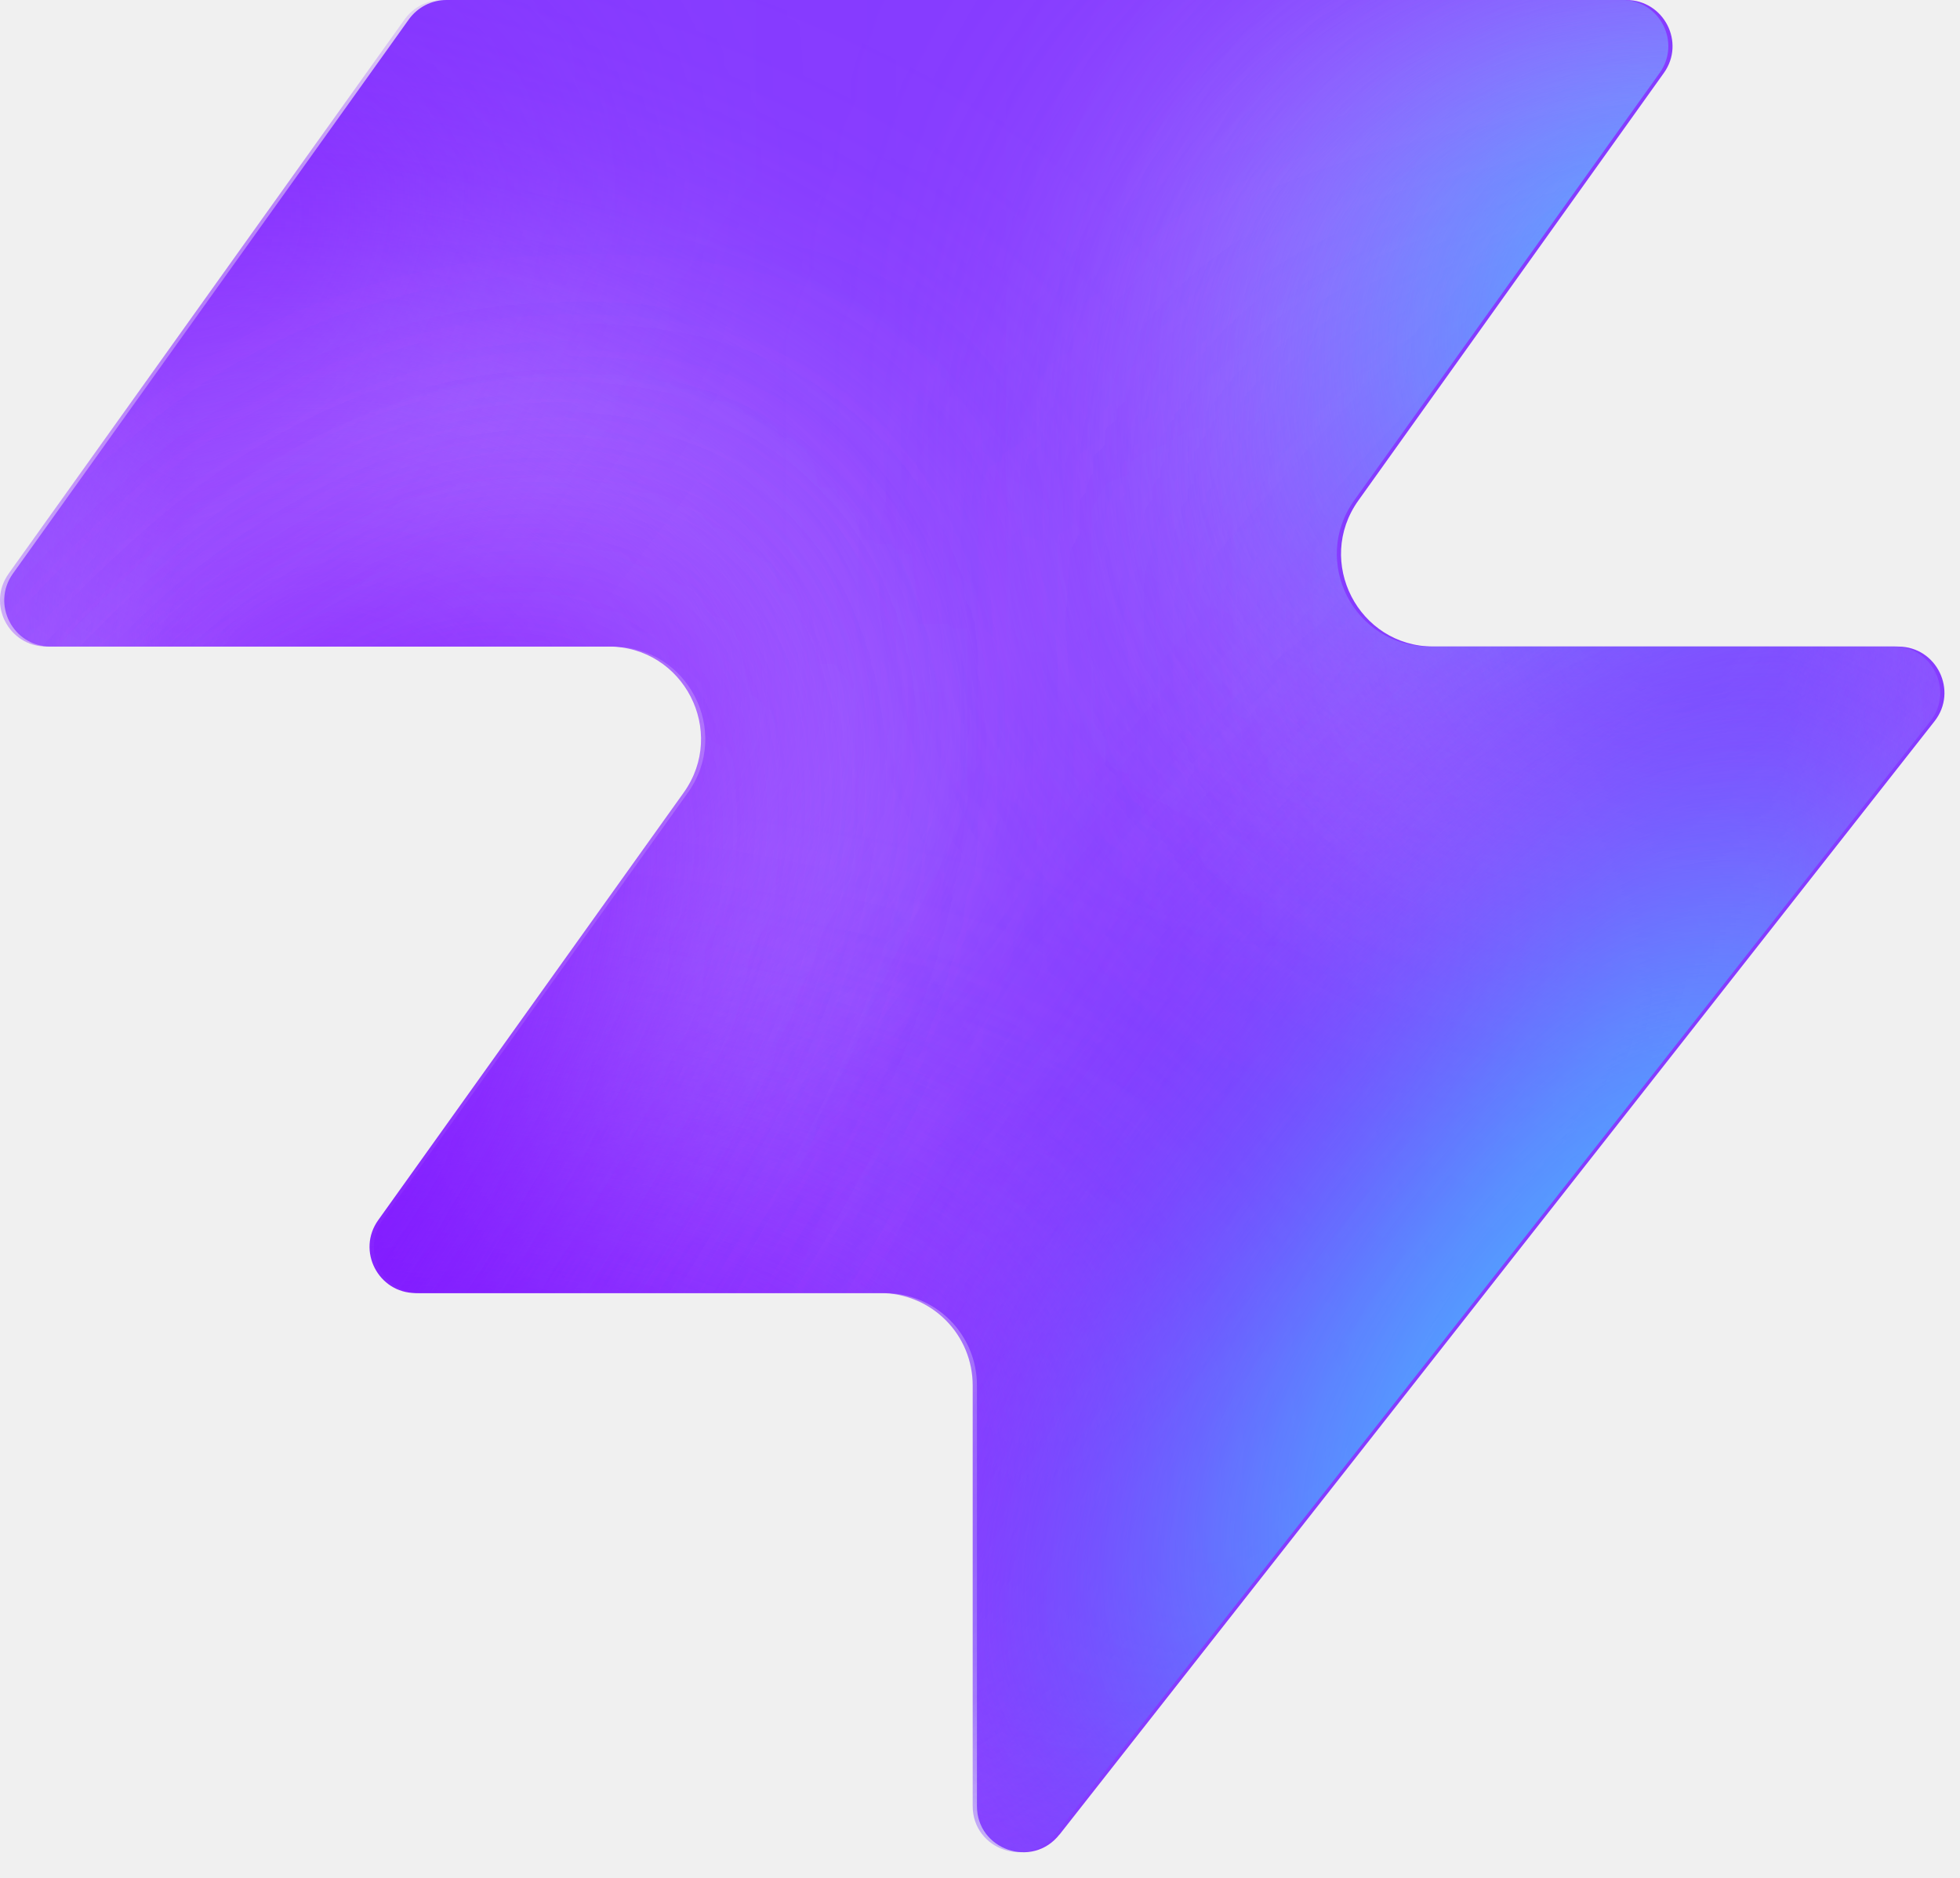
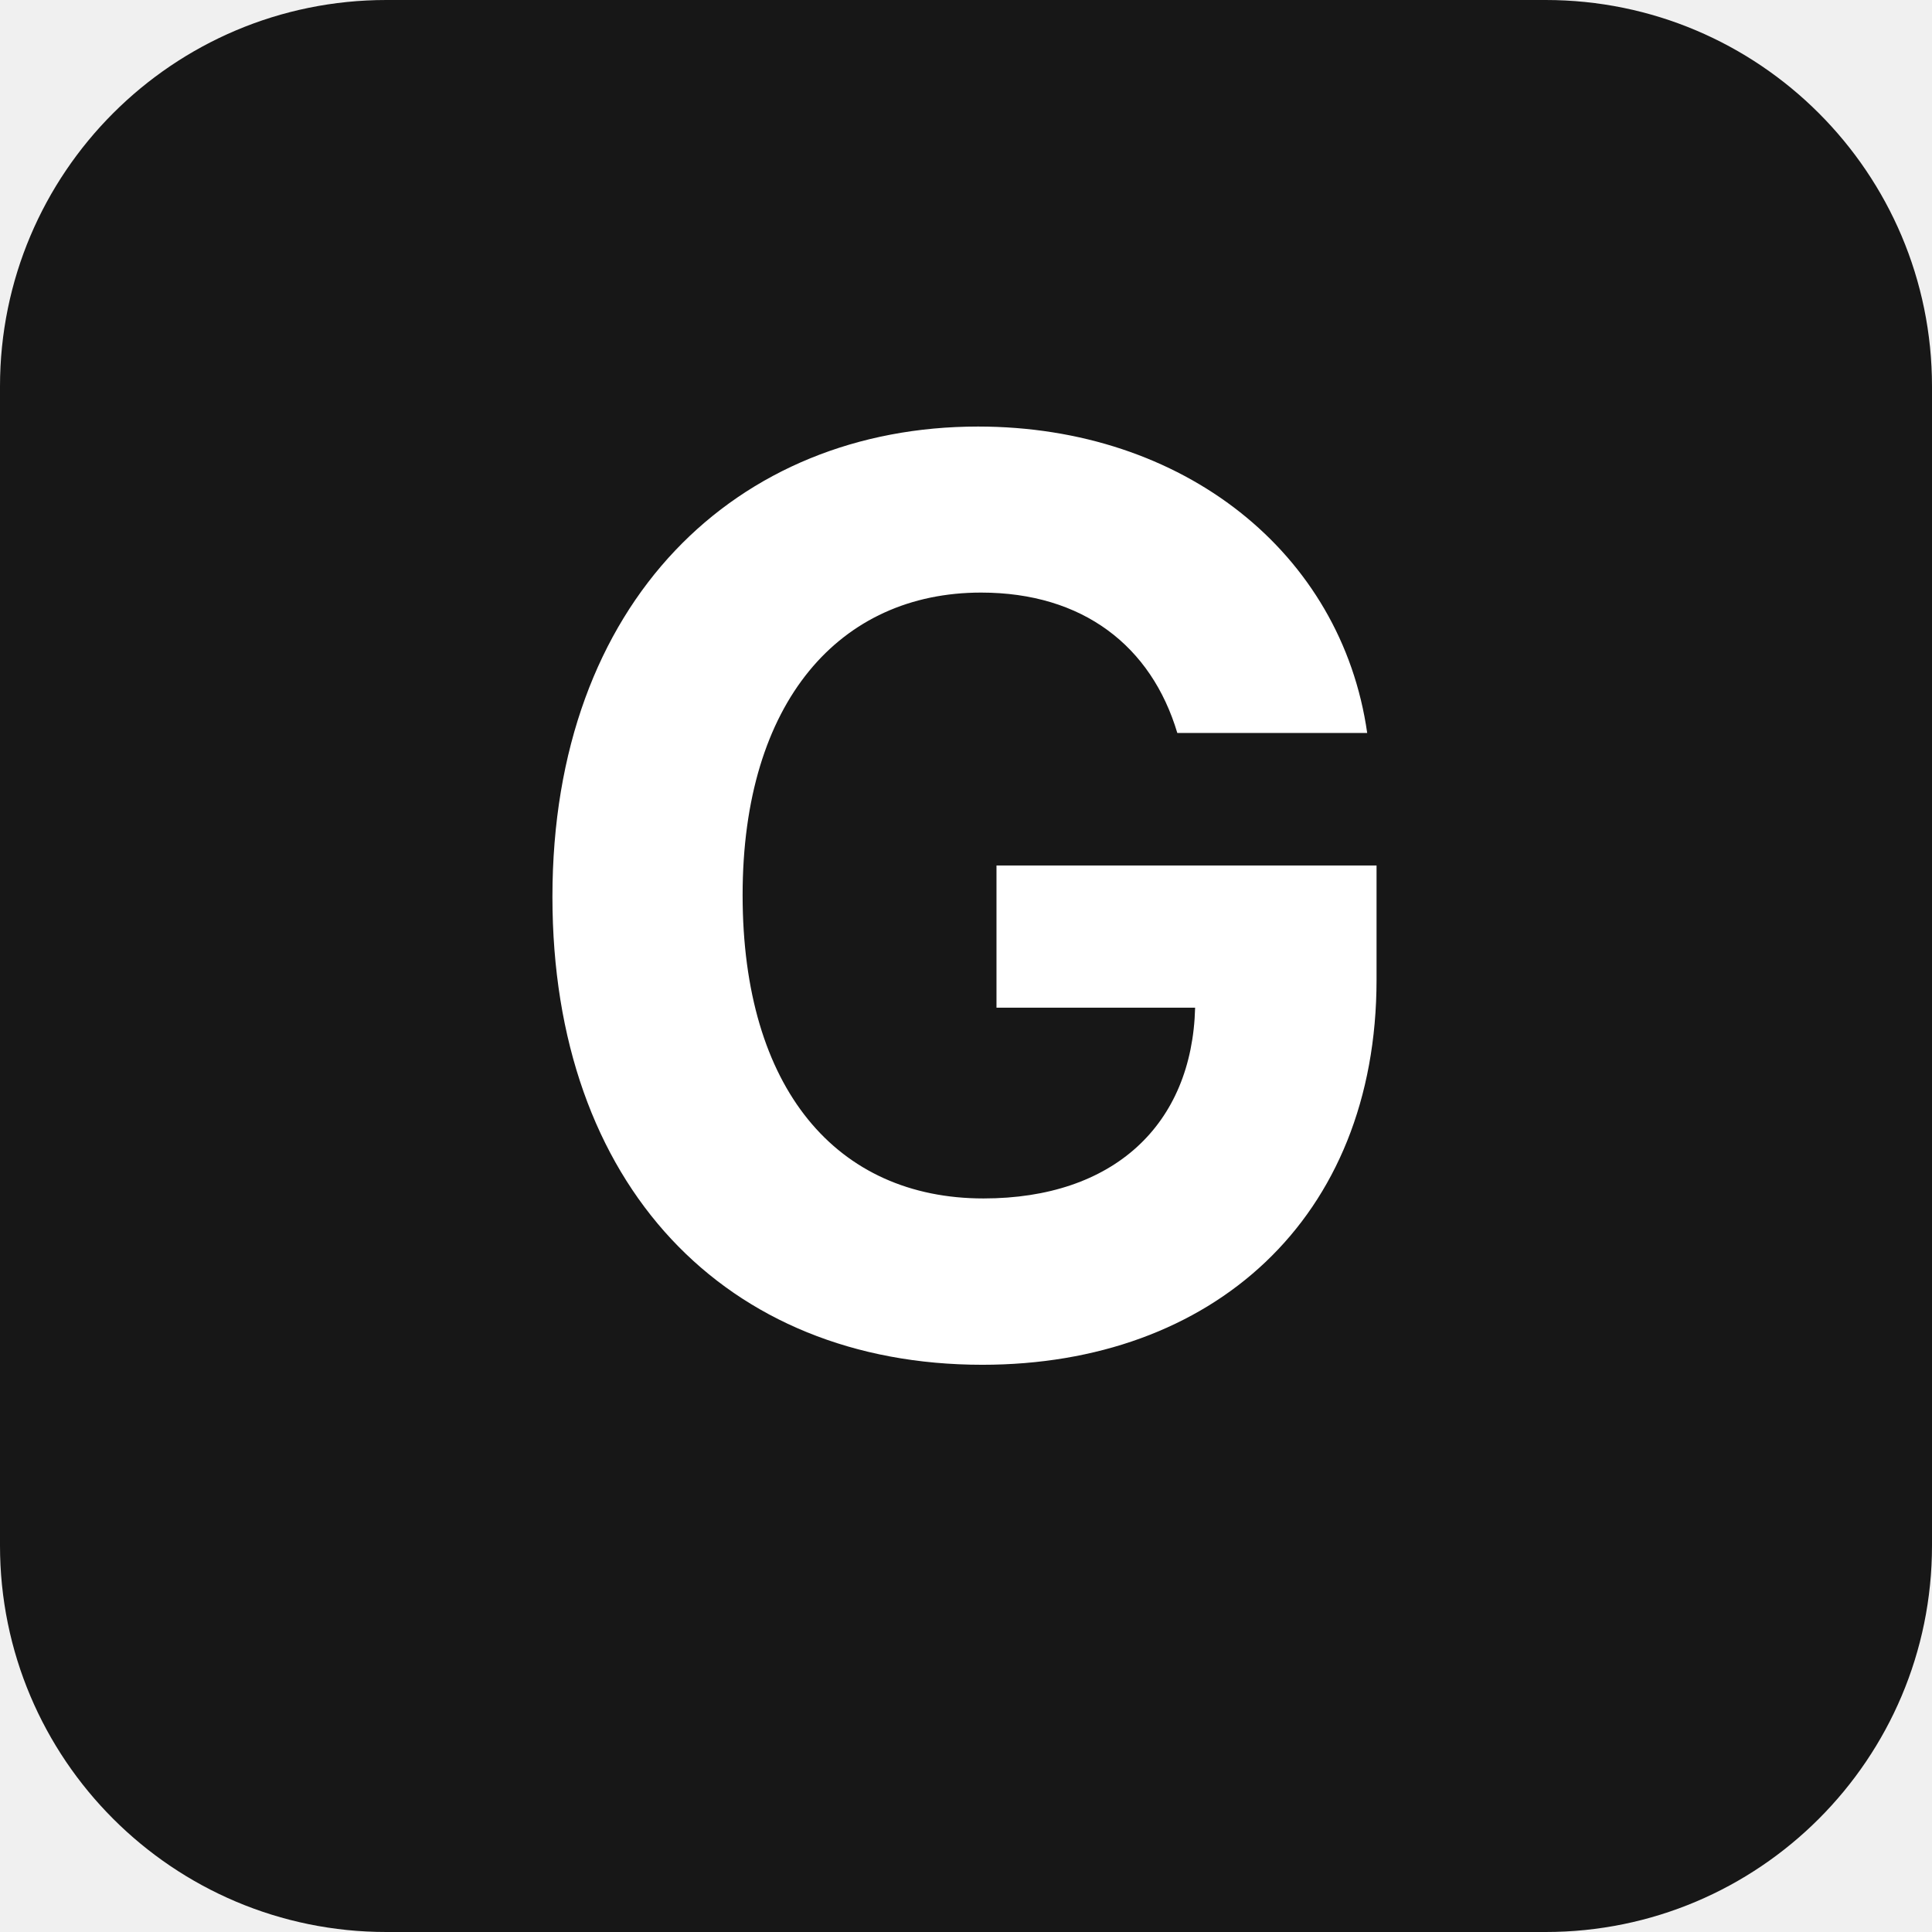
- <svg xmlns="http://www.w3.org/2000/svg" width="48" height="46" fill="none" viewBox="0 0 48 46">
-   <path fill="#863bff" d="M25.946 44.938c-.664.845-2.021.375-2.021-.698V33.937a2.26 2.26 0 0 0-2.262-2.262H10.287c-.92 0-1.456-1.04-.92-1.788l7.48-10.471c1.07-1.497 0-3.578-1.842-3.578H1.237c-.92 0-1.456-1.04-.92-1.788L10.013.474c.214-.297.556-.474.92-.474h28.894c.92 0 1.456 1.04.92 1.788l-7.48 10.471c-1.07 1.498 0 3.579 1.842 3.579h11.377c.943 0 1.473 1.088.89 1.83L25.947 44.94z" style="fill:#863bff;fill:color(display-p3 .525 .23 1);fill-opacity:1" />
-   <mask id="a" width="48" height="46" x="0" y="0" maskUnits="userSpaceOnUse" style="mask-type:alpha">
-     <path fill="#000" d="M25.842 44.938c-.664.844-2.021.375-2.021-.698V33.937a2.26 2.26 0 0 0-2.262-2.262H10.183c-.92 0-1.456-1.04-.92-1.788l7.48-10.471c1.07-1.498 0-3.579-1.842-3.579H1.133c-.92 0-1.456-1.04-.92-1.787L9.91.473c.214-.297.556-.474.92-.474h28.894c.92 0 1.456 1.04.92 1.788l-7.48 10.471c-1.07 1.498 0 3.578 1.842 3.578h11.377c.943 0 1.473 1.088.89 1.832L25.843 44.94z" style="fill:#000;fill-opacity:1" />
-   </mask>
-   <g mask="url(#a)">
-     <g filter="url(#b)">
-       <ellipse cx="5.508" cy="14.704" fill="#ede6ff" rx="5.508" ry="14.704" style="fill:#ede6ff;fill:color(display-p3 .927 .903 1);fill-opacity:1" transform="matrix(.00324 1 1 -.00324 -4.47 31.516)" />
-     </g>
-     <g filter="url(#c)">
-       <ellipse cx="10.399" cy="29.851" fill="#ede6ff" rx="10.399" ry="29.851" style="fill:#ede6ff;fill:color(display-p3 .927 .903 1);fill-opacity:1" transform="matrix(.00324 1 1 -.00324 -39.328 7.883)" />
-     </g>
-     <g filter="url(#d)">
-       <ellipse cx="5.508" cy="30.487" fill="#7e14ff" rx="5.508" ry="30.487" style="fill:#7e14ff;fill:color(display-p3 .492 .077 1);fill-opacity:1" transform="rotate(89.814 -25.913 -14.639)scale(1 -1)" />
-     </g>
-     <g filter="url(#e)">
-       <ellipse cx="5.508" cy="30.599" fill="#7e14ff" rx="5.508" ry="30.599" style="fill:#7e14ff;fill:color(display-p3 .492 .077 1);fill-opacity:1" transform="rotate(89.814 -32.644 -3.334)scale(1 -1)" />
-     </g>
-     <g filter="url(#f)">
-       <ellipse cx="5.508" cy="30.599" fill="#7e14ff" rx="5.508" ry="30.599" style="fill:#7e14ff;fill:color(display-p3 .492 .077 1);fill-opacity:1" transform="matrix(.00324 1 1 -.00324 -34.34 30.47)" />
-     </g>
-     <g filter="url(#g)">
-       <ellipse cx="14.072" cy="22.078" fill="#ede6ff" rx="14.072" ry="22.078" style="fill:#ede6ff;fill:color(display-p3 .927 .903 1);fill-opacity:1" transform="rotate(93.35 24.506 48.493)scale(-1 1)" />
-     </g>
-     <g filter="url(#h)">
-       <ellipse cx="3.47" cy="21.501" fill="#7e14ff" rx="3.47" ry="21.501" style="fill:#7e14ff;fill:color(display-p3 .492 .077 1);fill-opacity:1" transform="rotate(89.009 28.708 47.59)scale(-1 1)" />
-     </g>
-     <g filter="url(#i)">
-       <ellipse cx="3.47" cy="21.501" fill="#7e14ff" rx="3.47" ry="21.501" style="fill:#7e14ff;fill:color(display-p3 .492 .077 1);fill-opacity:1" transform="rotate(89.009 28.708 47.59)scale(-1 1)" />
-     </g>
-     <g filter="url(#j)">
-       <ellipse cx=".387" cy="8.972" fill="#7e14ff" rx="4.407" ry="29.108" style="fill:#7e14ff;fill:color(display-p3 .492 .077 1);fill-opacity:1" transform="rotate(39.51 .387 8.972)" />
-     </g>
-     <g filter="url(#k)">
-       <ellipse cx="47.523" cy="-6.092" fill="#7e14ff" rx="4.407" ry="29.108" style="fill:#7e14ff;fill:color(display-p3 .492 .077 1);fill-opacity:1" transform="rotate(37.892 47.523 -6.092)" />
-     </g>
-     <g filter="url(#l)">
-       <ellipse cx="41.412" cy="6.333" fill="#47bfff" rx="5.971" ry="9.665" style="fill:#47bfff;fill:color(display-p3 .28 .748 1);fill-opacity:1" transform="rotate(37.892 41.412 6.333)" />
-     </g>
-     <g filter="url(#m)">
-       <ellipse cx="-1.879" cy="38.332" fill="#7e14ff" rx="4.407" ry="29.108" style="fill:#7e14ff;fill:color(display-p3 .492 .077 1);fill-opacity:1" transform="rotate(37.892 -1.88 38.332)" />
-     </g>
-     <g filter="url(#n)">
-       <ellipse cx="-1.879" cy="38.332" fill="#7e14ff" rx="4.407" ry="29.108" style="fill:#7e14ff;fill:color(display-p3 .492 .077 1);fill-opacity:1" transform="rotate(37.892 -1.88 38.332)" />
-     </g>
-     <g filter="url(#o)">
-       <ellipse cx="35.651" cy="29.907" fill="#7e14ff" rx="4.407" ry="29.108" style="fill:#7e14ff;fill:color(display-p3 .492 .077 1);fill-opacity:1" transform="rotate(37.892 35.651 29.907)" />
-     </g>
-     <g filter="url(#p)">
-       <ellipse cx="38.418" cy="32.4" fill="#47bfff" rx="5.971" ry="15.297" style="fill:#47bfff;fill:color(display-p3 .28 .748 1);fill-opacity:1" transform="rotate(37.892 38.418 32.4)" />
-     </g>
-   </g>
-   <defs>
-     <filter id="b" width="60.045" height="41.654" x="-19.77" y="16.149" color-interpolation-filters="sRGB" filterUnits="userSpaceOnUse">
-       <feFlood flood-opacity="0" result="BackgroundImageFix" />
-       <feBlend in="SourceGraphic" in2="BackgroundImageFix" result="shape" />
-       <feGaussianBlur result="effect1_foregroundBlur_2002_17158" stdDeviation="7.659" />
-     </filter>
-     <filter id="c" width="90.34" height="51.437" x="-54.613" y="-7.533" color-interpolation-filters="sRGB" filterUnits="userSpaceOnUse">
-       <feFlood flood-opacity="0" result="BackgroundImageFix" />
-       <feBlend in="SourceGraphic" in2="BackgroundImageFix" result="shape" />
-       <feGaussianBlur result="effect1_foregroundBlur_2002_17158" stdDeviation="7.659" />
-     </filter>
-     <filter id="d" width="79.355" height="29.4" x="-49.64" y="2.03" color-interpolation-filters="sRGB" filterUnits="userSpaceOnUse">
-       <feFlood flood-opacity="0" result="BackgroundImageFix" />
-       <feBlend in="SourceGraphic" in2="BackgroundImageFix" result="shape" />
-       <feGaussianBlur result="effect1_foregroundBlur_2002_17158" stdDeviation="4.596" />
-     </filter>
-     <filter id="e" width="79.579" height="29.4" x="-45.045" y="20.029" color-interpolation-filters="sRGB" filterUnits="userSpaceOnUse">
-       <feFlood flood-opacity="0" result="BackgroundImageFix" />
-       <feBlend in="SourceGraphic" in2="BackgroundImageFix" result="shape" />
-       <feGaussianBlur result="effect1_foregroundBlur_2002_17158" stdDeviation="4.596" />
-     </filter>
-     <filter id="f" width="79.579" height="29.4" x="-43.513" y="21.178" color-interpolation-filters="sRGB" filterUnits="userSpaceOnUse">
-       <feFlood flood-opacity="0" result="BackgroundImageFix" />
-       <feBlend in="SourceGraphic" in2="BackgroundImageFix" result="shape" />
-       <feGaussianBlur result="effect1_foregroundBlur_2002_17158" stdDeviation="4.596" />
-     </filter>
-     <filter id="g" width="74.749" height="58.852" x="15.756" y="-17.901" color-interpolation-filters="sRGB" filterUnits="userSpaceOnUse">
-       <feFlood flood-opacity="0" result="BackgroundImageFix" />
-       <feBlend in="SourceGraphic" in2="BackgroundImageFix" result="shape" />
-       <feGaussianBlur result="effect1_foregroundBlur_2002_17158" stdDeviation="7.659" />
-     </filter>
-     <filter id="h" width="61.377" height="25.362" x="23.548" y="2.284" color-interpolation-filters="sRGB" filterUnits="userSpaceOnUse">
-       <feFlood flood-opacity="0" result="BackgroundImageFix" />
-       <feBlend in="SourceGraphic" in2="BackgroundImageFix" result="shape" />
-       <feGaussianBlur result="effect1_foregroundBlur_2002_17158" stdDeviation="4.596" />
-     </filter>
-     <filter id="i" width="61.377" height="25.362" x="23.548" y="2.284" color-interpolation-filters="sRGB" filterUnits="userSpaceOnUse">
-       <feFlood flood-opacity="0" result="BackgroundImageFix" />
-       <feBlend in="SourceGraphic" in2="BackgroundImageFix" result="shape" />
-       <feGaussianBlur result="effect1_foregroundBlur_2002_17158" stdDeviation="4.596" />
-     </filter>
-     <filter id="j" width="56.045" height="63.649" x="-27.636" y="-22.853" color-interpolation-filters="sRGB" filterUnits="userSpaceOnUse">
-       <feFlood flood-opacity="0" result="BackgroundImageFix" />
-       <feBlend in="SourceGraphic" in2="BackgroundImageFix" result="shape" />
-       <feGaussianBlur result="effect1_foregroundBlur_2002_17158" stdDeviation="4.596" />
-     </filter>
-     <filter id="k" width="54.814" height="64.646" x="20.116" y="-38.415" color-interpolation-filters="sRGB" filterUnits="userSpaceOnUse">
-       <feFlood flood-opacity="0" result="BackgroundImageFix" />
-       <feBlend in="SourceGraphic" in2="BackgroundImageFix" result="shape" />
-       <feGaussianBlur result="effect1_foregroundBlur_2002_17158" stdDeviation="4.596" />
-     </filter>
-     <filter id="l" width="33.541" height="35.313" x="24.641" y="-11.323" color-interpolation-filters="sRGB" filterUnits="userSpaceOnUse">
-       <feFlood flood-opacity="0" result="BackgroundImageFix" />
-       <feBlend in="SourceGraphic" in2="BackgroundImageFix" result="shape" />
-       <feGaussianBlur result="effect1_foregroundBlur_2002_17158" stdDeviation="4.596" />
-     </filter>
-     <filter id="m" width="54.814" height="64.646" x="-29.286" y="6.009" color-interpolation-filters="sRGB" filterUnits="userSpaceOnUse">
-       <feFlood flood-opacity="0" result="BackgroundImageFix" />
-       <feBlend in="SourceGraphic" in2="BackgroundImageFix" result="shape" />
-       <feGaussianBlur result="effect1_foregroundBlur_2002_17158" stdDeviation="4.596" />
-     </filter>
-     <filter id="n" width="54.814" height="64.646" x="-29.286" y="6.009" color-interpolation-filters="sRGB" filterUnits="userSpaceOnUse">
-       <feFlood flood-opacity="0" result="BackgroundImageFix" />
-       <feBlend in="SourceGraphic" in2="BackgroundImageFix" result="shape" />
-       <feGaussianBlur result="effect1_foregroundBlur_2002_17158" stdDeviation="4.596" />
-     </filter>
-     <filter id="o" width="54.814" height="64.646" x="8.244" y="-2.416" color-interpolation-filters="sRGB" filterUnits="userSpaceOnUse">
-       <feFlood flood-opacity="0" result="BackgroundImageFix" />
-       <feBlend in="SourceGraphic" in2="BackgroundImageFix" result="shape" />
-       <feGaussianBlur result="effect1_foregroundBlur_2002_17158" stdDeviation="4.596" />
-     </filter>
-     <filter id="p" width="39.409" height="43.623" x="18.713" y="10.588" color-interpolation-filters="sRGB" filterUnits="userSpaceOnUse">
-       <feFlood flood-opacity="0" result="BackgroundImageFix" />
-       <feBlend in="SourceGraphic" in2="BackgroundImageFix" result="shape" />
-       <feGaussianBlur result="effect1_foregroundBlur_2002_17158" stdDeviation="4.596" />
-     </filter>
-   </defs>
+ <svg xmlns="http://www.w3.org/2000/svg" viewBox="0 0 100 100">
+   <rect width="100" height="100" rx="20" fill="#171717" />
+   <text x="50" y="70" font-family="system-ui, -apple-system, sans-serif" font-size="65" font-weight="bold" fill="#ffffff" text-anchor="middle">G</text>
</svg>
